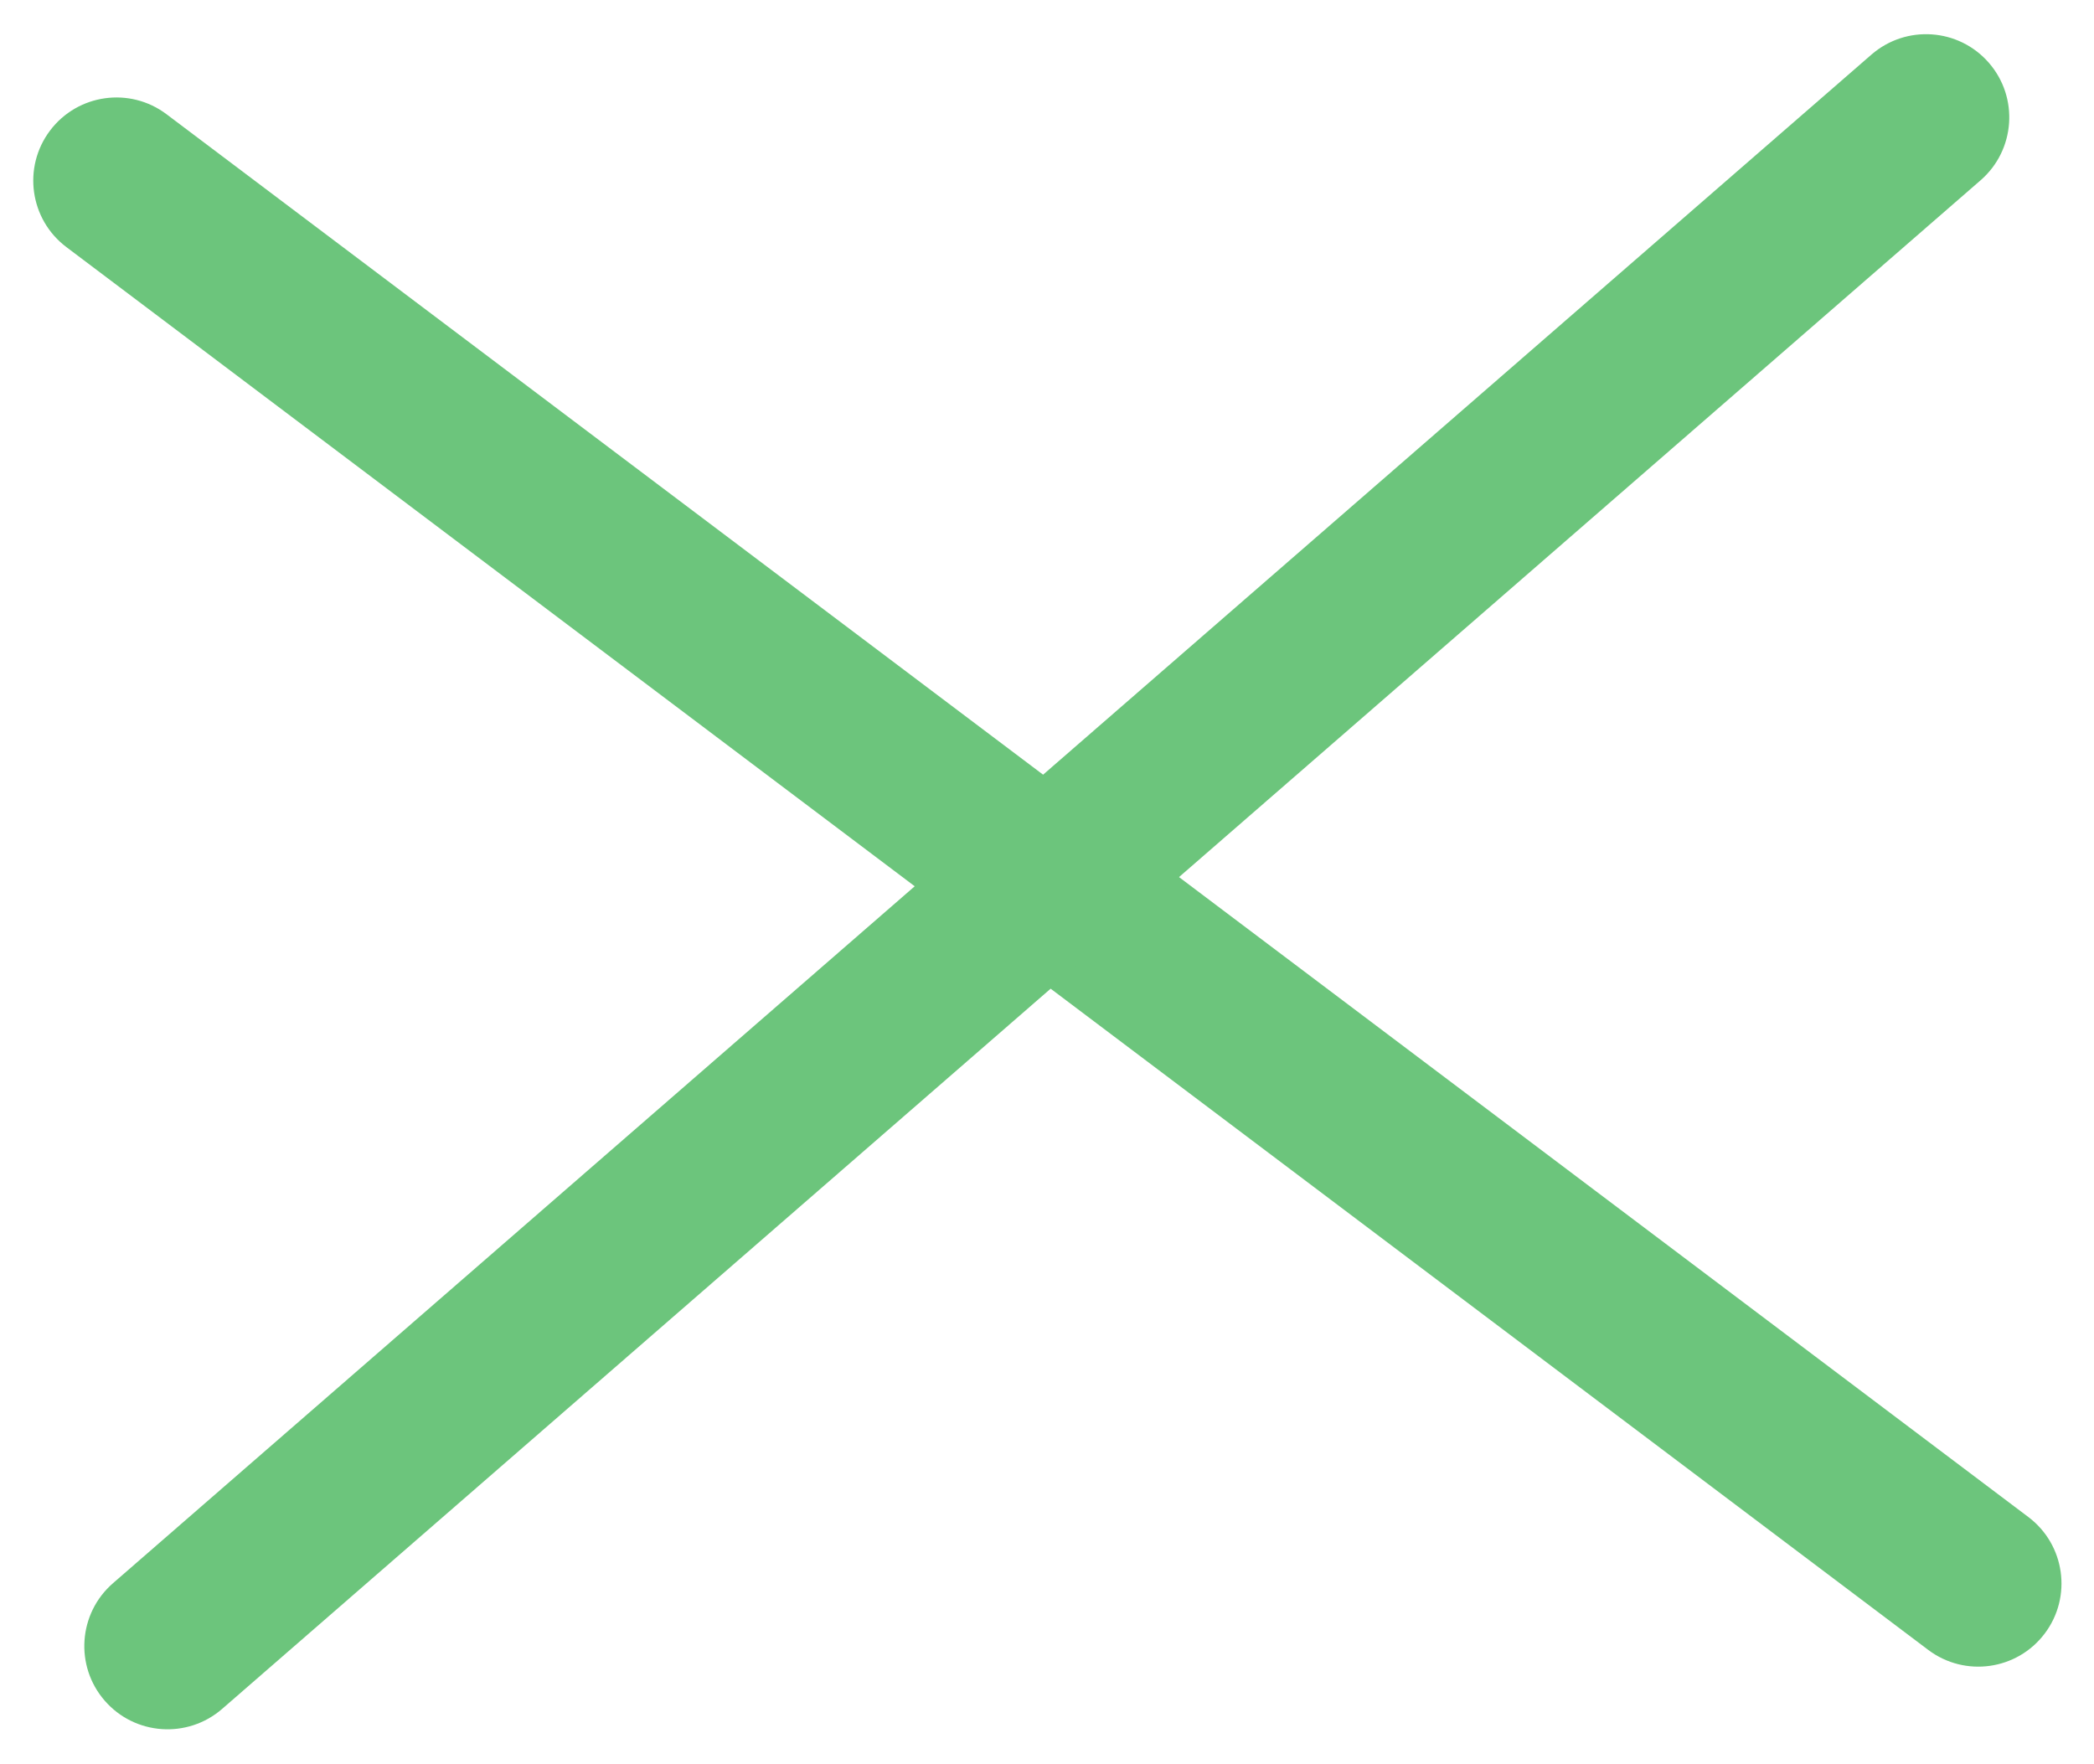
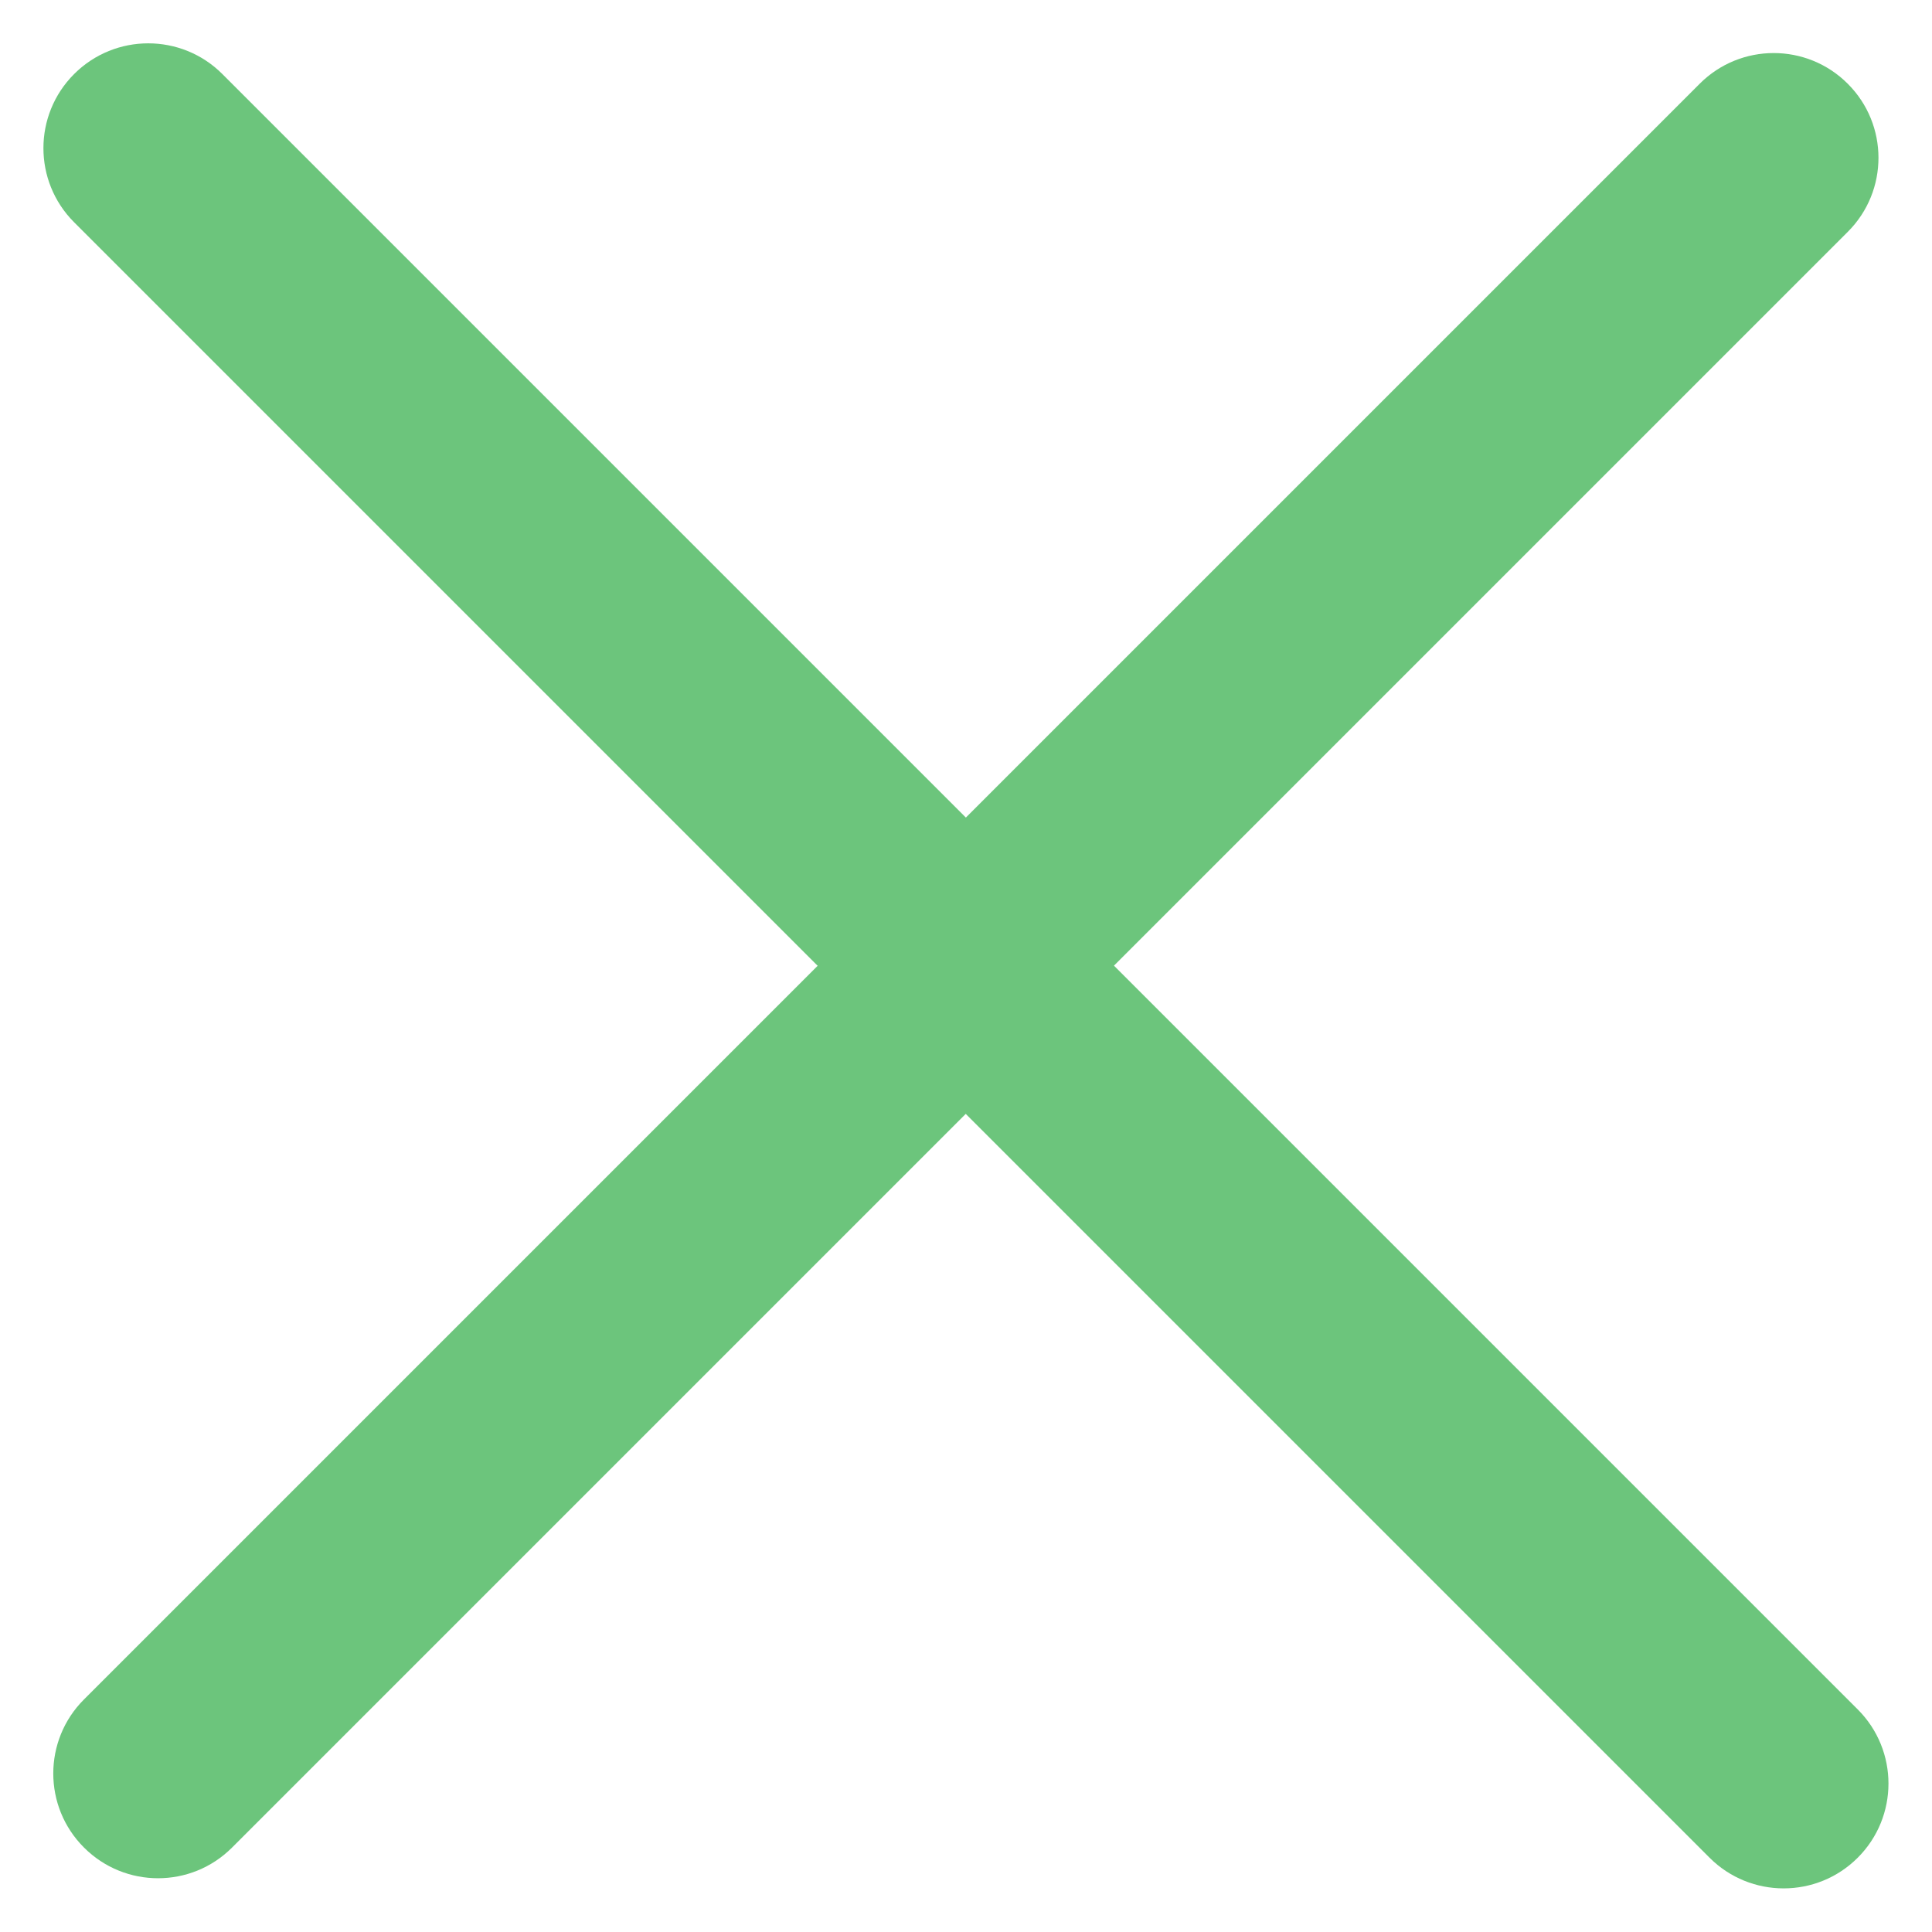
- <svg xmlns="http://www.w3.org/2000/svg" width="13.12" height="11.05" viewBox="0 0 13.12 11.05">
-   <g id="Group_16243" data-name="Group 16243" transform="translate(-393.456 -19.95)">
-     <rect id="Rectangle_271" data-name="Rectangle 271" width="15.642" height="1.042" rx="0.521" transform="matrix(0.799, 0.602, -0.602, 0.799, 394.083, 20.352)" fill="#6cc57c" />
-     <rect id="Rectangle_270" data-name="Rectangle 270" width="15.642" height="1.043" rx="0.522" transform="translate(393.77 30.212) rotate(-41)" fill="#6cc57c" />
+ <svg xmlns="http://www.w3.org/2000/svg" width="9.898" height="9.898" viewBox="0 0 9.898 9.898">
+   <g id="Group_16243" data-name="Group 16243" transform="translate(-220.478 -270.065) rotate(45)">
+     <rect id="Rectangle_271" data-name="Rectangle 271" width="12.779" height="1.073" rx="0.536" transform="translate(354.4 28.673) rotate(90)" fill="#6cc57c" />
+     <rect id="Rectangle_270" data-name="Rectangle 270" width="12.923" height="1.074" rx="0.537" transform="translate(347.403 34.526)" fill="#6cc57c" />
  </g>
</svg>
